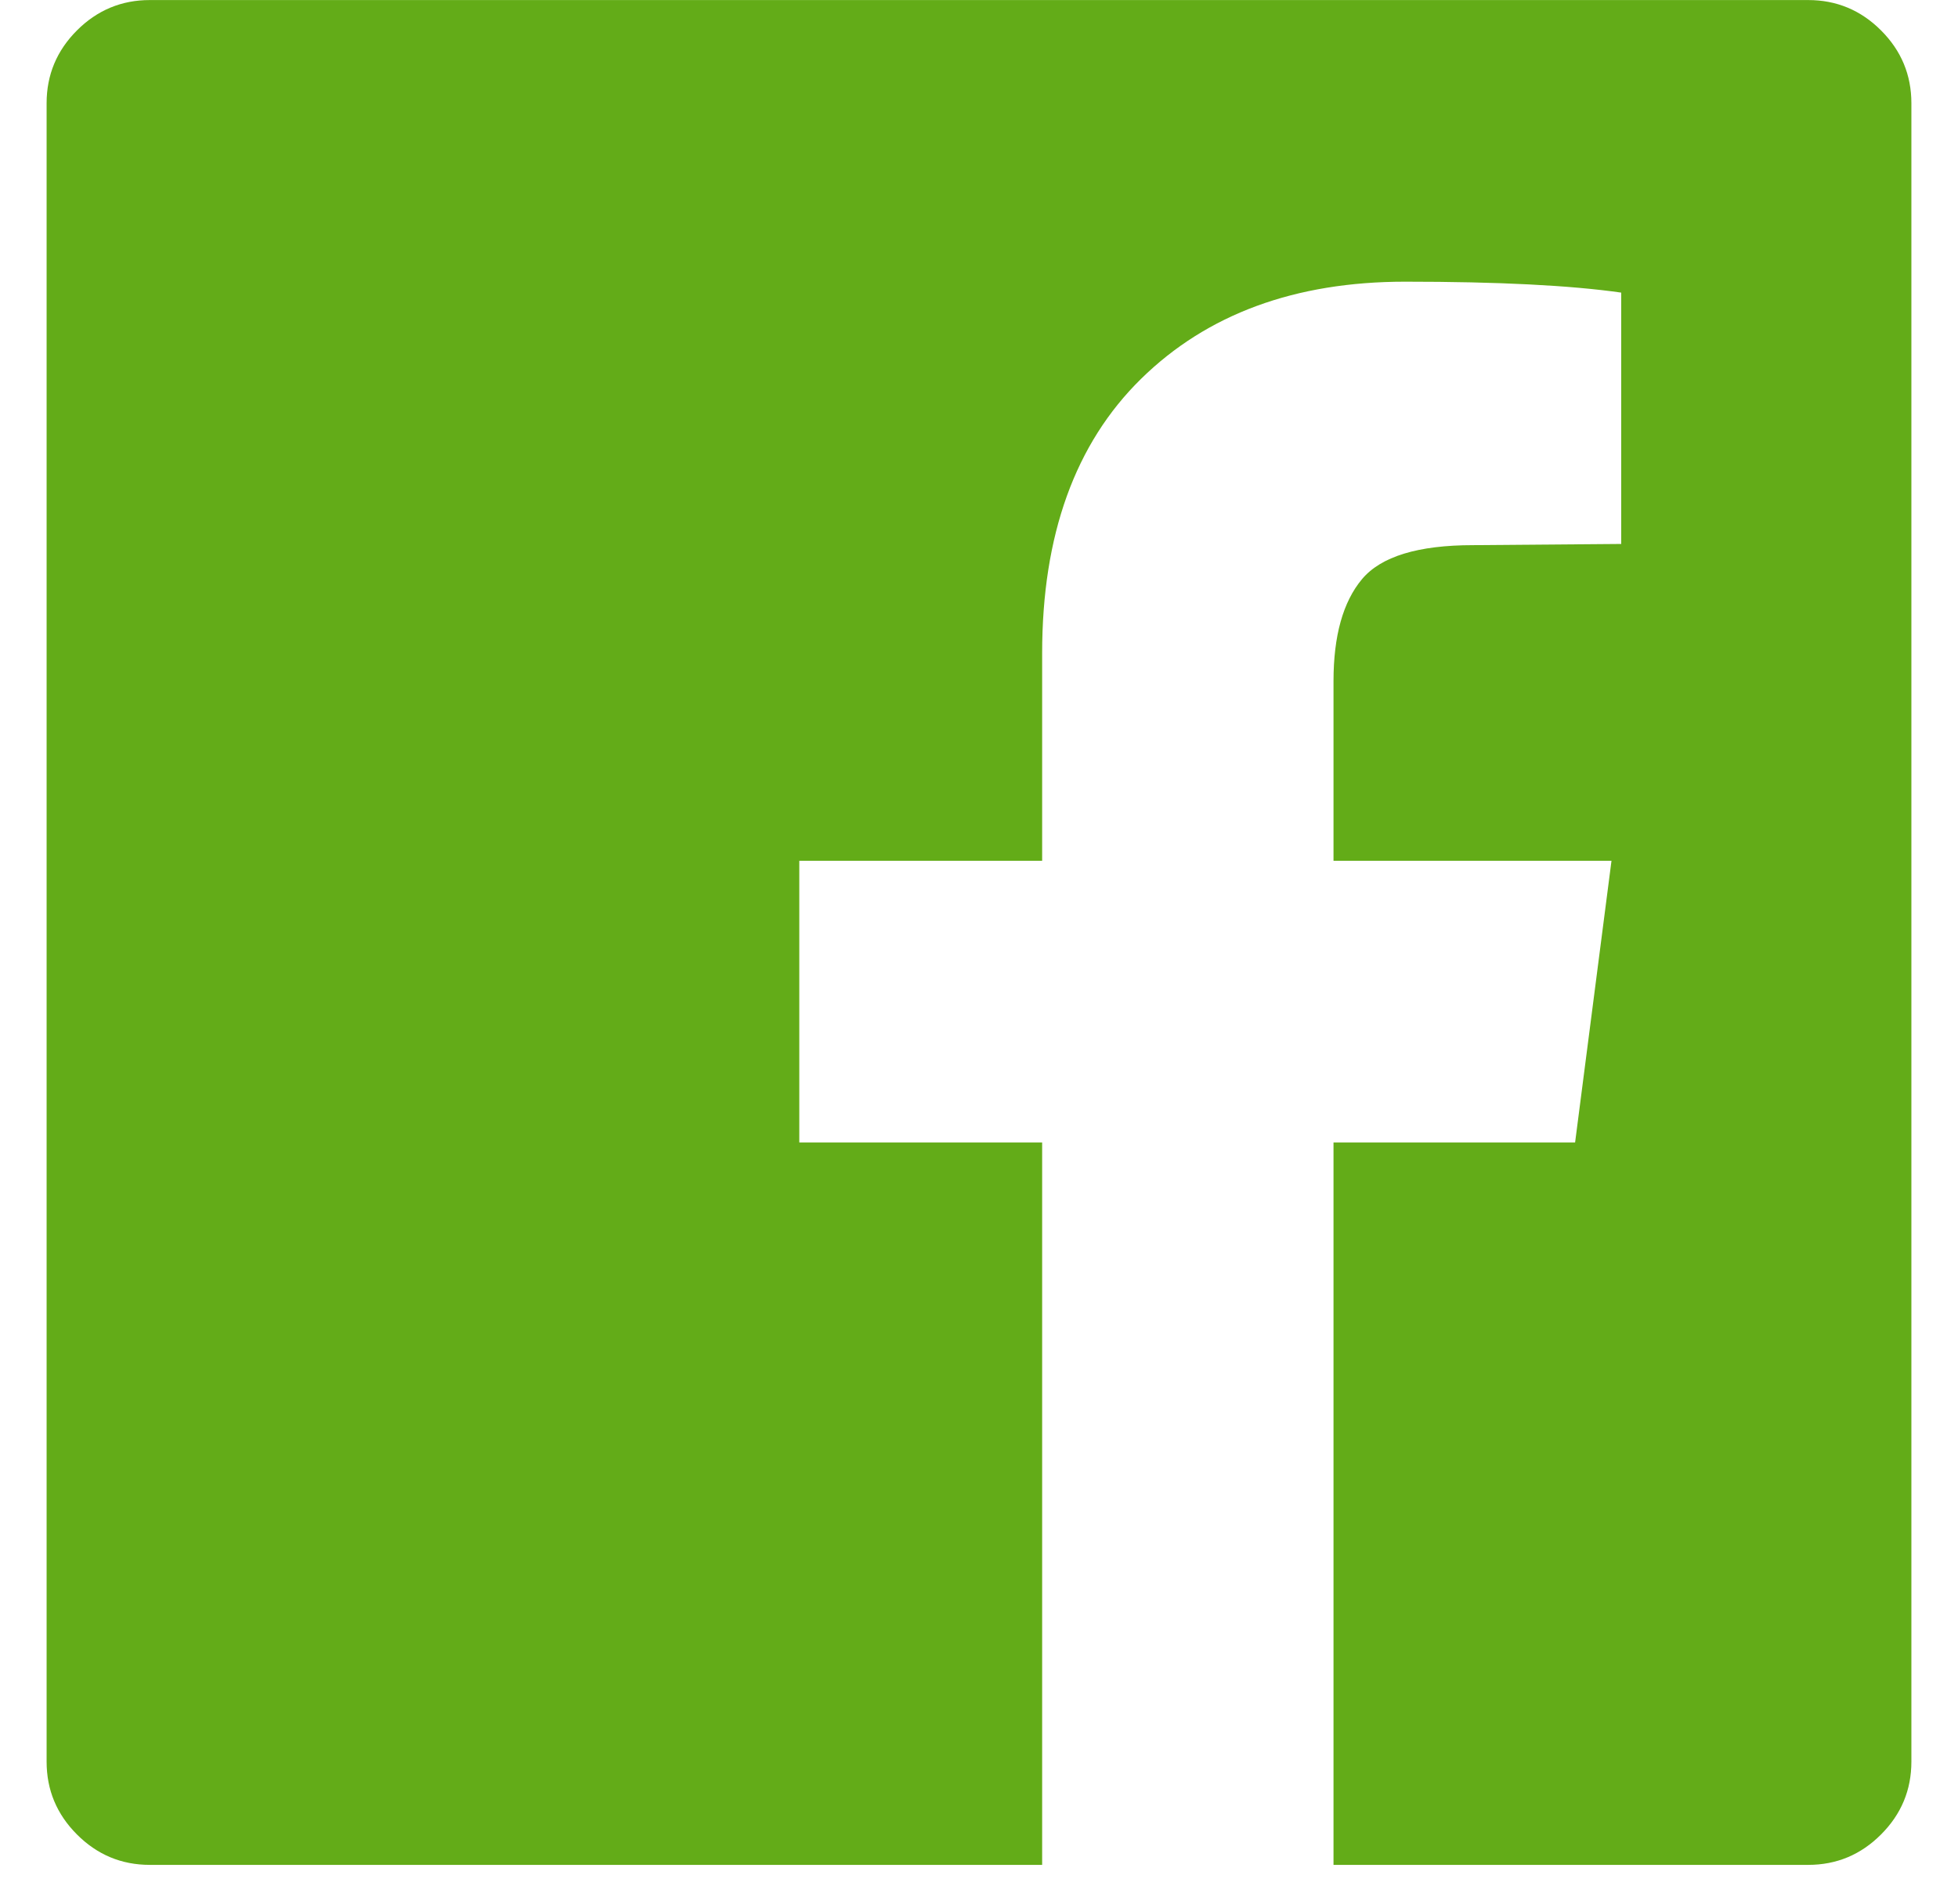
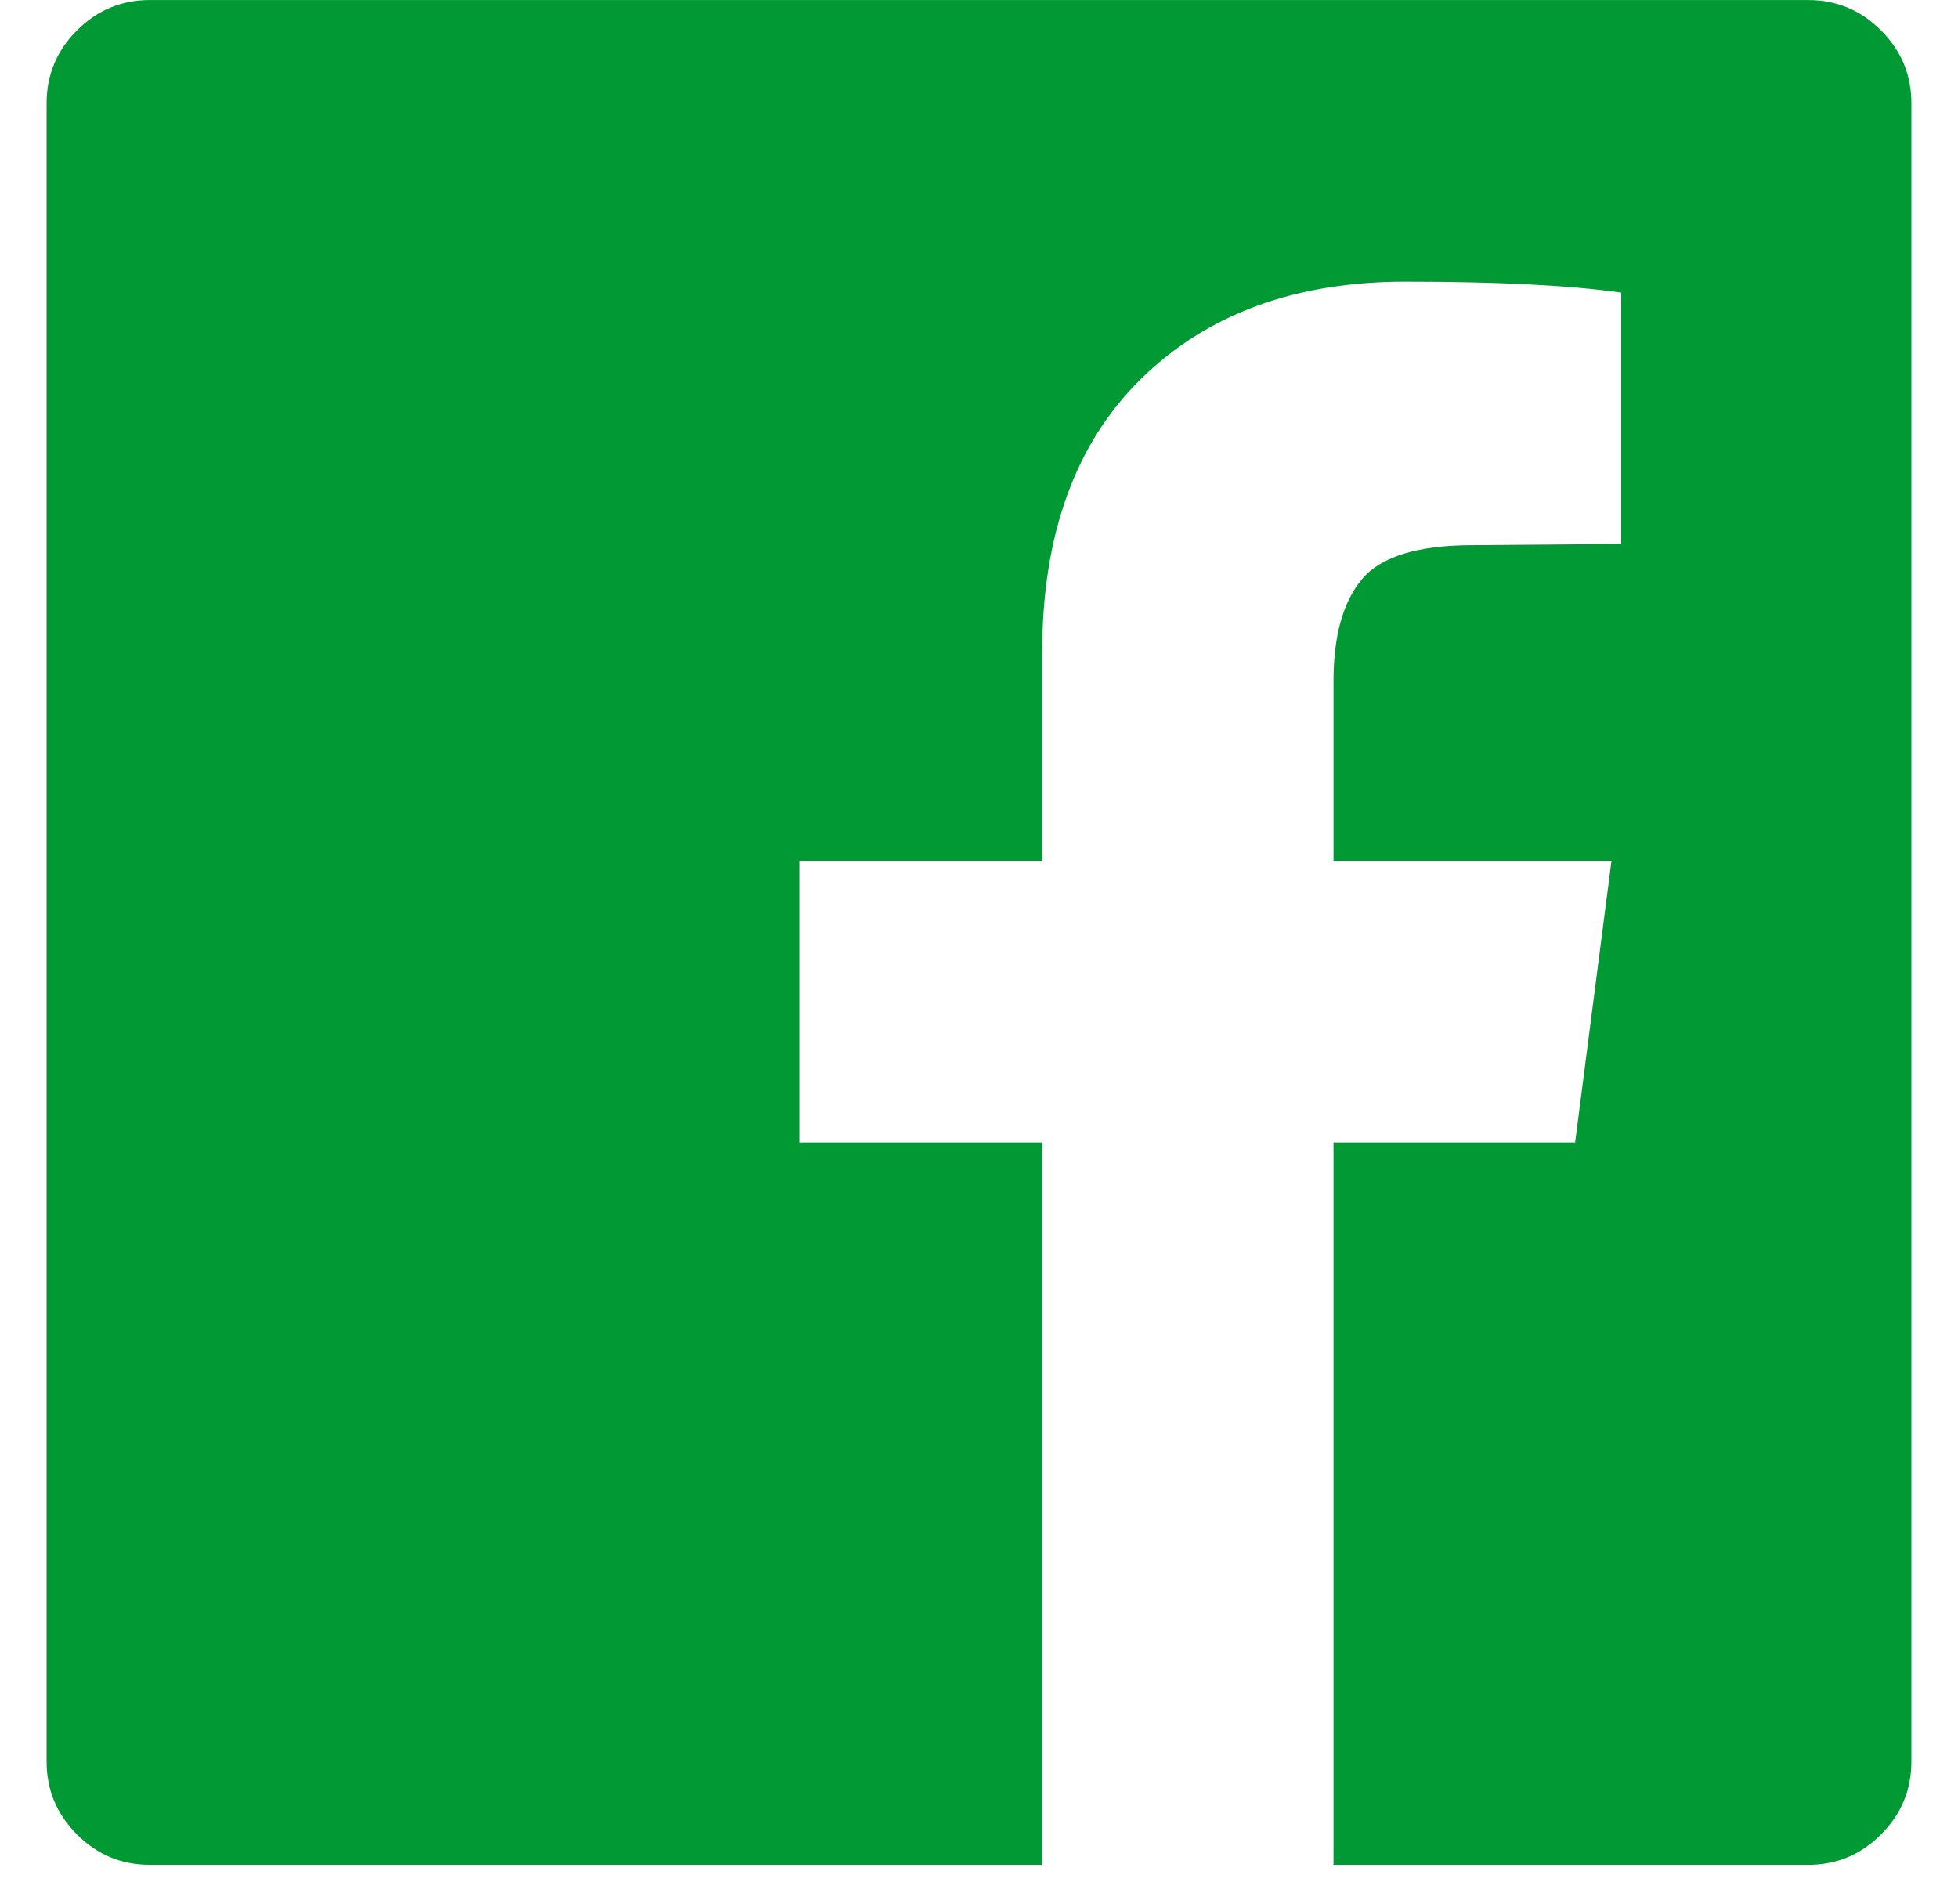
<svg xmlns="http://www.w3.org/2000/svg" width="36px" height="35px" viewBox="0 0 36 35" version="1.1">
  <defs />
  <g id="Symbols" stroke="none" stroke-width="1" fill="none" fill-rule="evenodd">
-     <g id="Mobile/Footer" transform="translate(-20, -748)" fill="#63ac18">
+     <g id="Mobile/Footer" transform="translate(-20, -748)" fill="#009933">
      <path d="M53.246,748.001 C53.766,748.001 54.213,748.187 54.585,748.559 C54.957,748.931 55.143,749.377 55.143,749.898 L55.143,780.389 C55.143,780.91 54.957,781.356 54.585,781.728 C54.213,782.101 53.766,782.287 53.246,782.287 L44.518,782.287 L44.518,769.005 L48.96,769.005 L49.629,763.827 L44.518,763.827 L44.518,760.523 C44.518,759.69 44.693,759.065 45.042,758.648 C45.392,758.231 46.073,758.023 47.085,758.023 L49.808,758.001 L49.808,753.38 C48.871,753.246 47.546,753.179 45.835,753.179 C43.811,753.179 42.193,753.775 40.98,754.965 C39.767,756.156 39.161,757.837 39.161,760.01 L39.161,763.827 L34.696,763.827 L34.696,769.005 L39.161,769.005 L39.161,782.287 L22.754,782.287 C22.234,782.287 21.787,782.101 21.415,781.728 C21.043,781.356 20.857,780.91 20.857,780.389 L20.857,749.898 C20.857,749.377 21.043,748.931 21.415,748.559 C21.787,748.187 22.234,748.001 22.754,748.001 L53.246,748.001 Z" id="" />
    </g>
  </g>
</svg>
